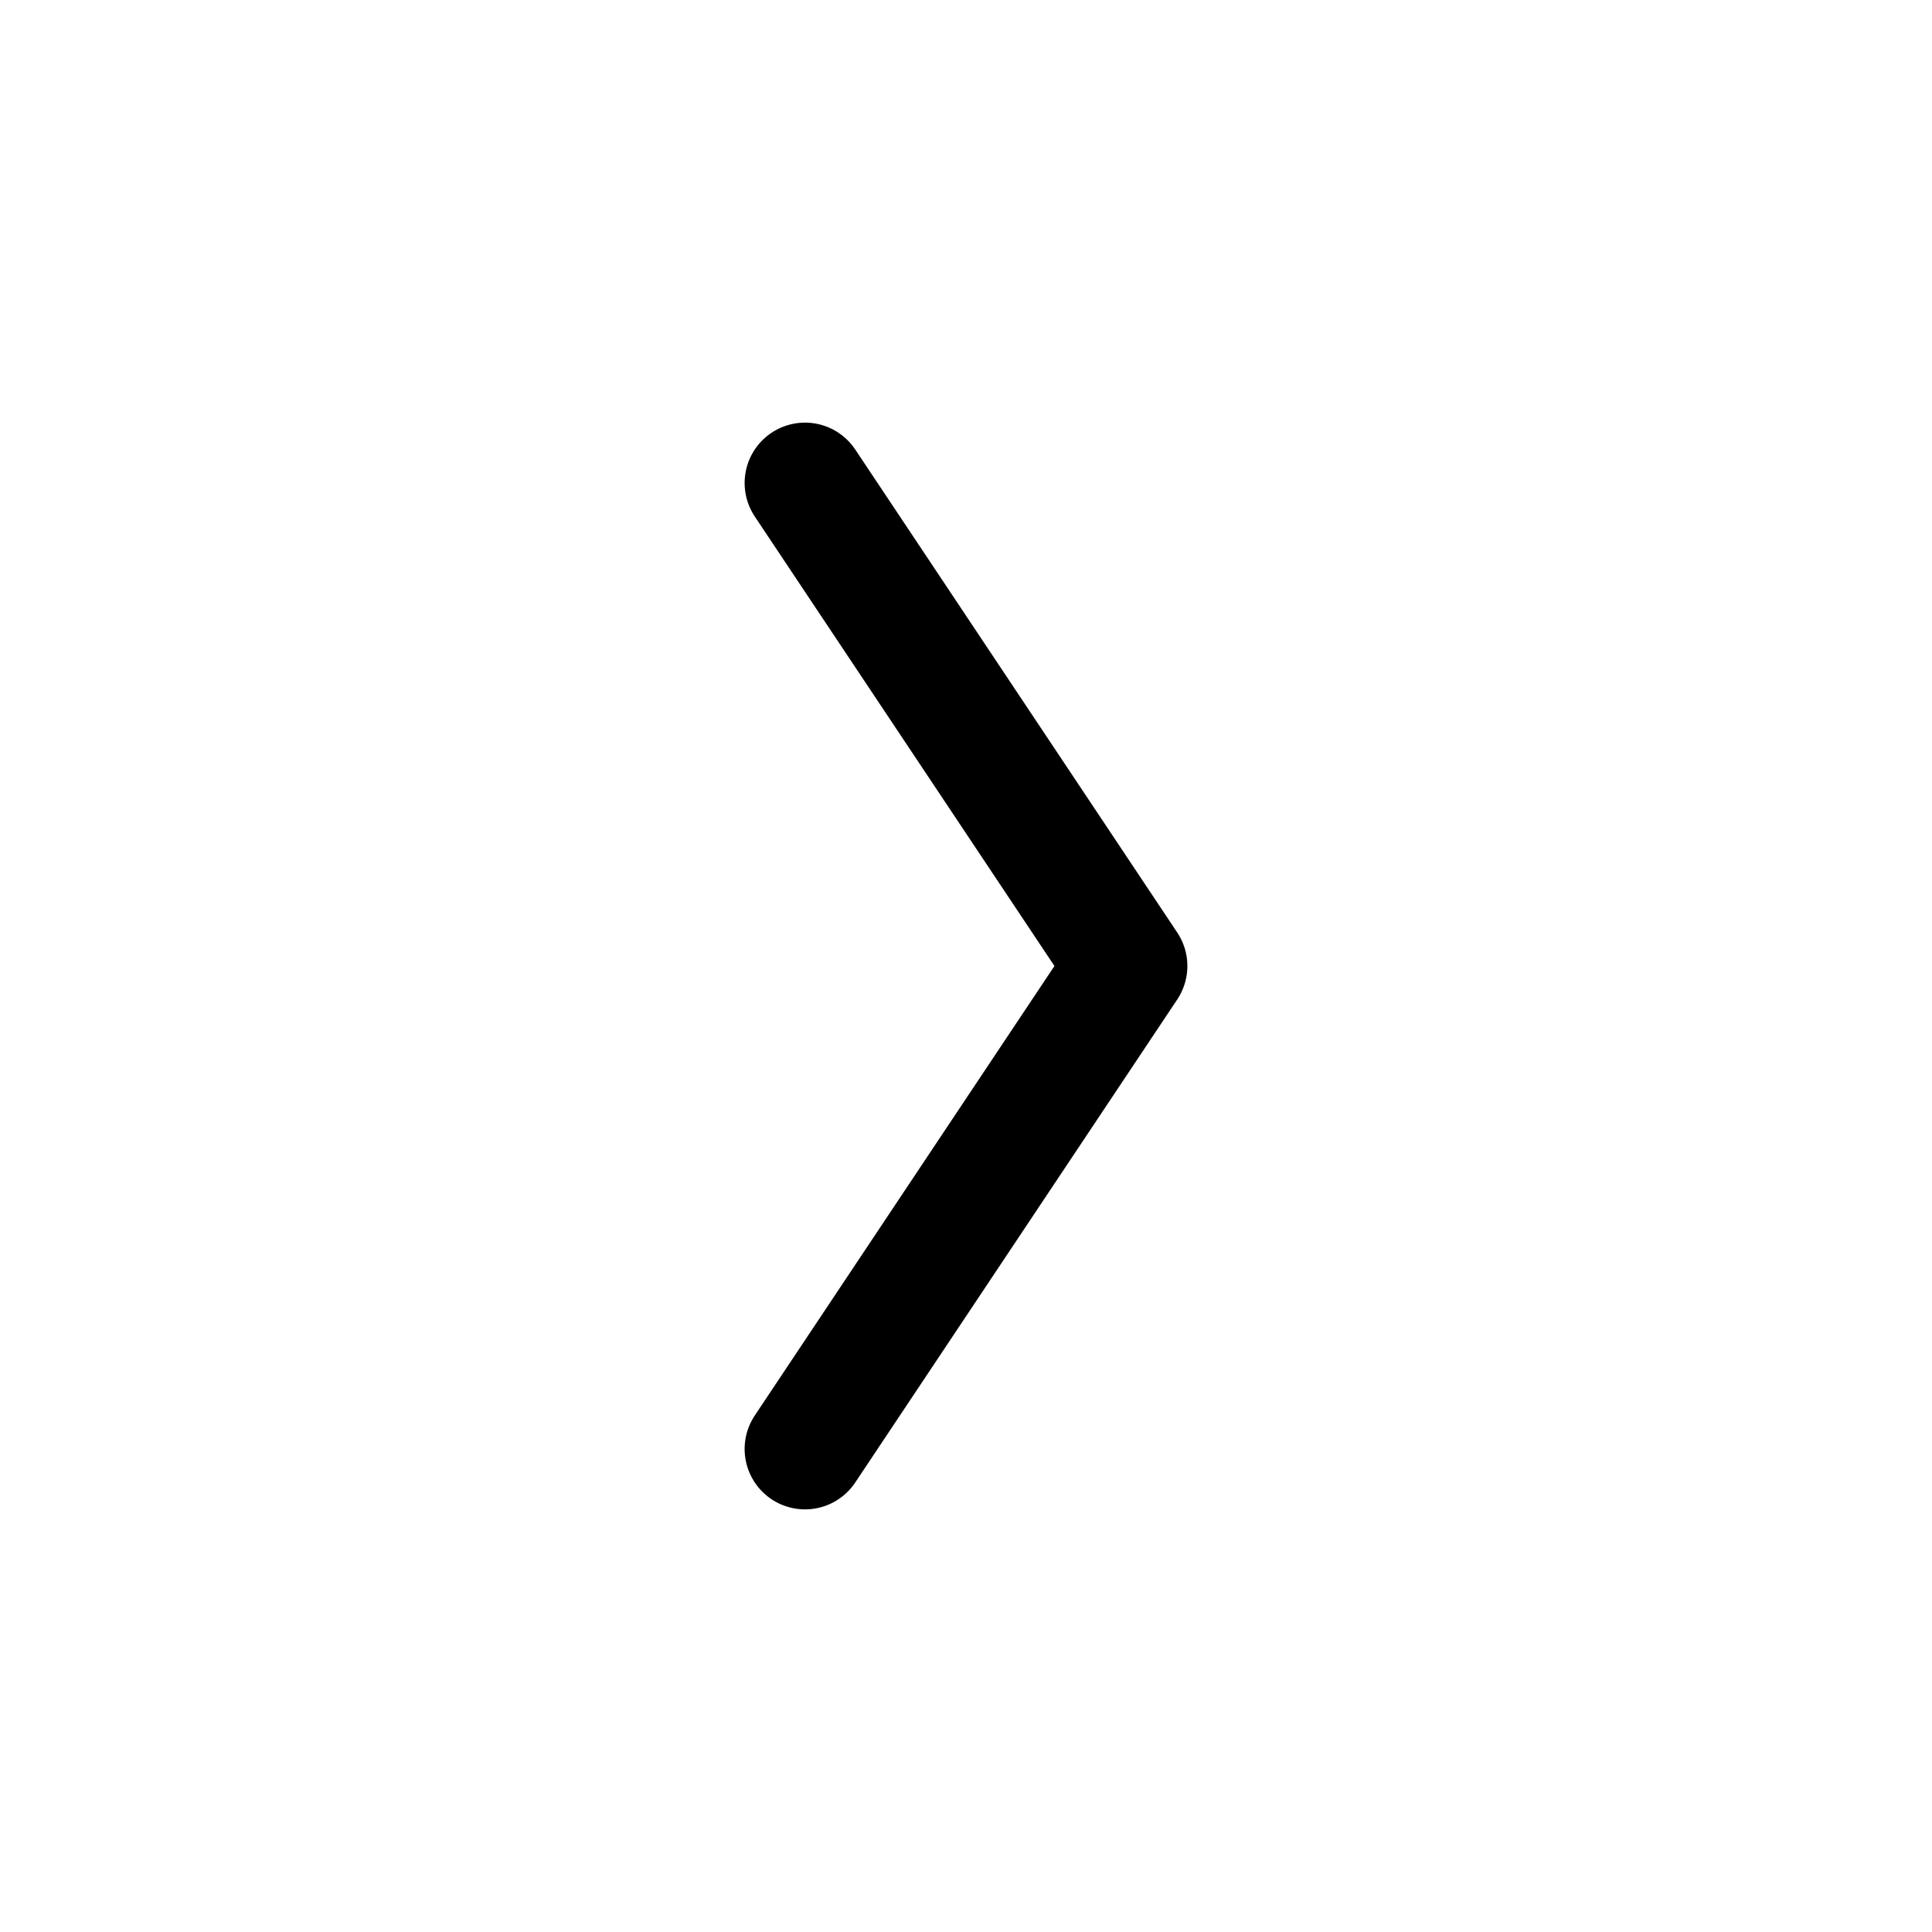
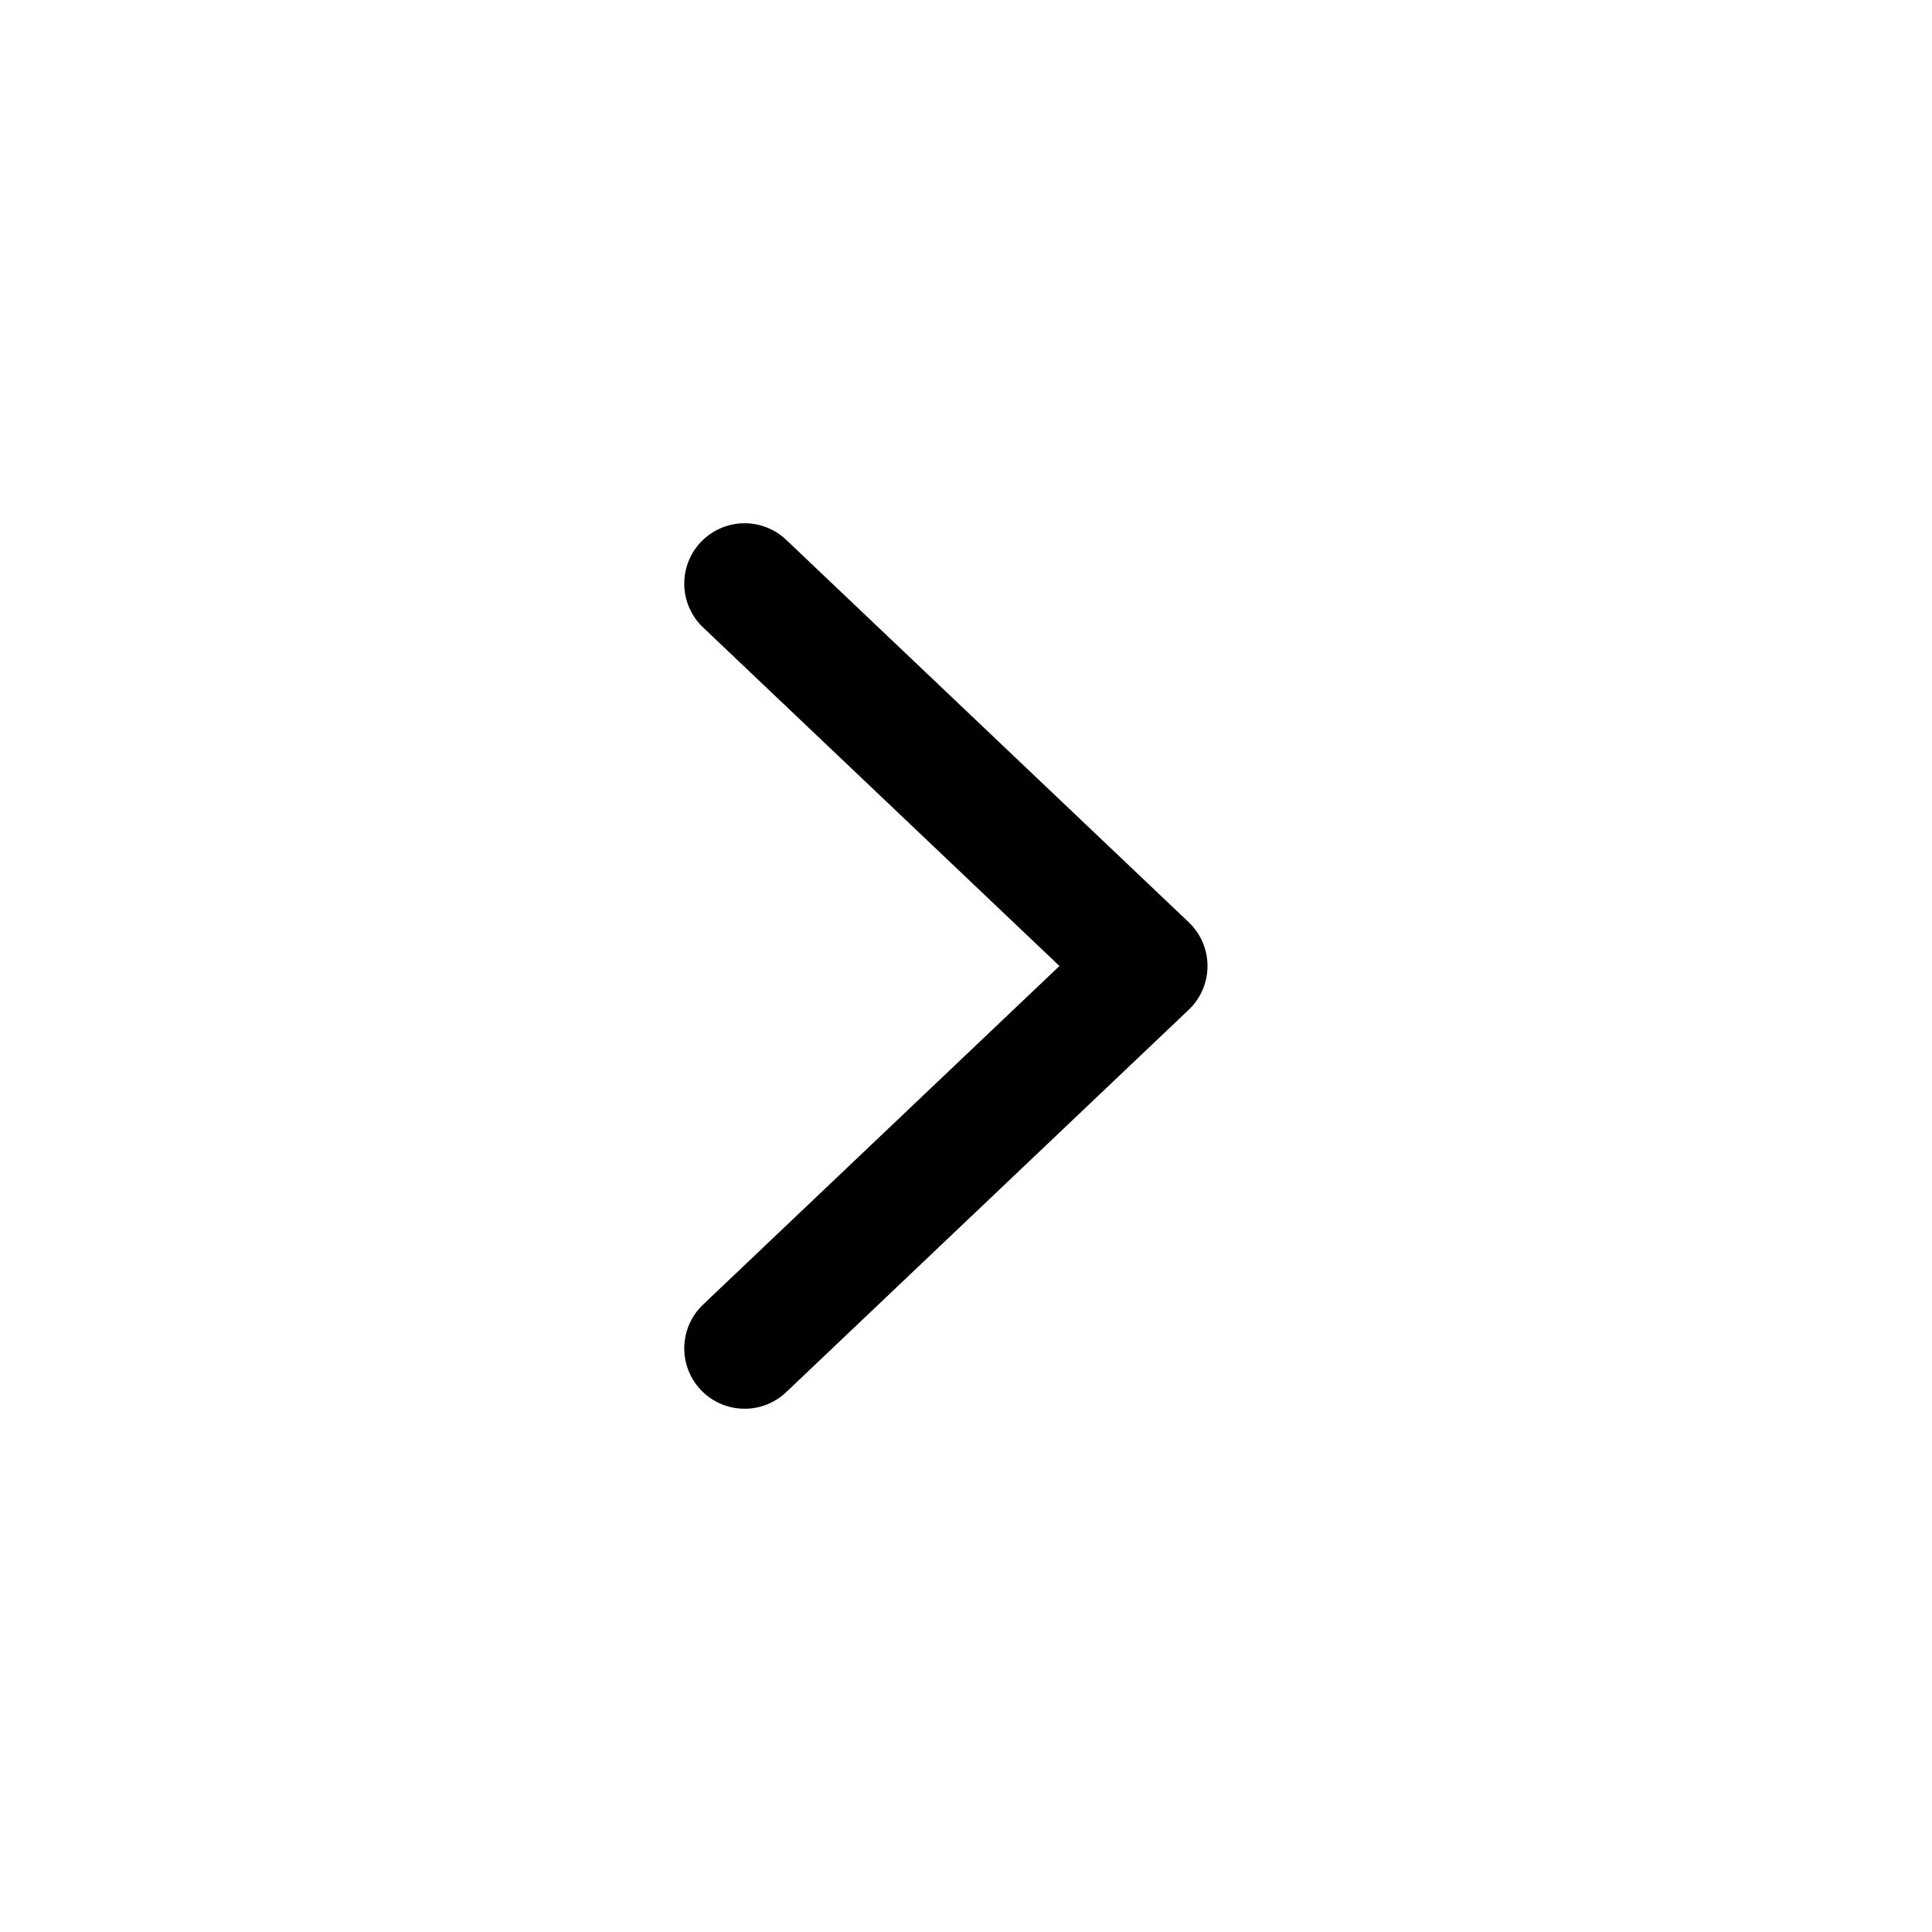
- <svg xmlns="http://www.w3.org/2000/svg" viewBox="0 0 24 24" width="48" height="48" fill="currentColor">
-   <path d="M10 6l4 6-4 6" stroke="currentColor" stroke-width="1.5" fill="none" stroke-linecap="round" stroke-linejoin="round" />
+ <svg xmlns="http://www.w3.org/2000/svg" viewBox="0 0 48 48" width="48" height="48" fill="none">
+   <path d="M18.5 14.5L28.5 24L18.5 33.5" stroke="currentColor" stroke-width="3" stroke-linecap="round" stroke-linejoin="round" />
</svg>
